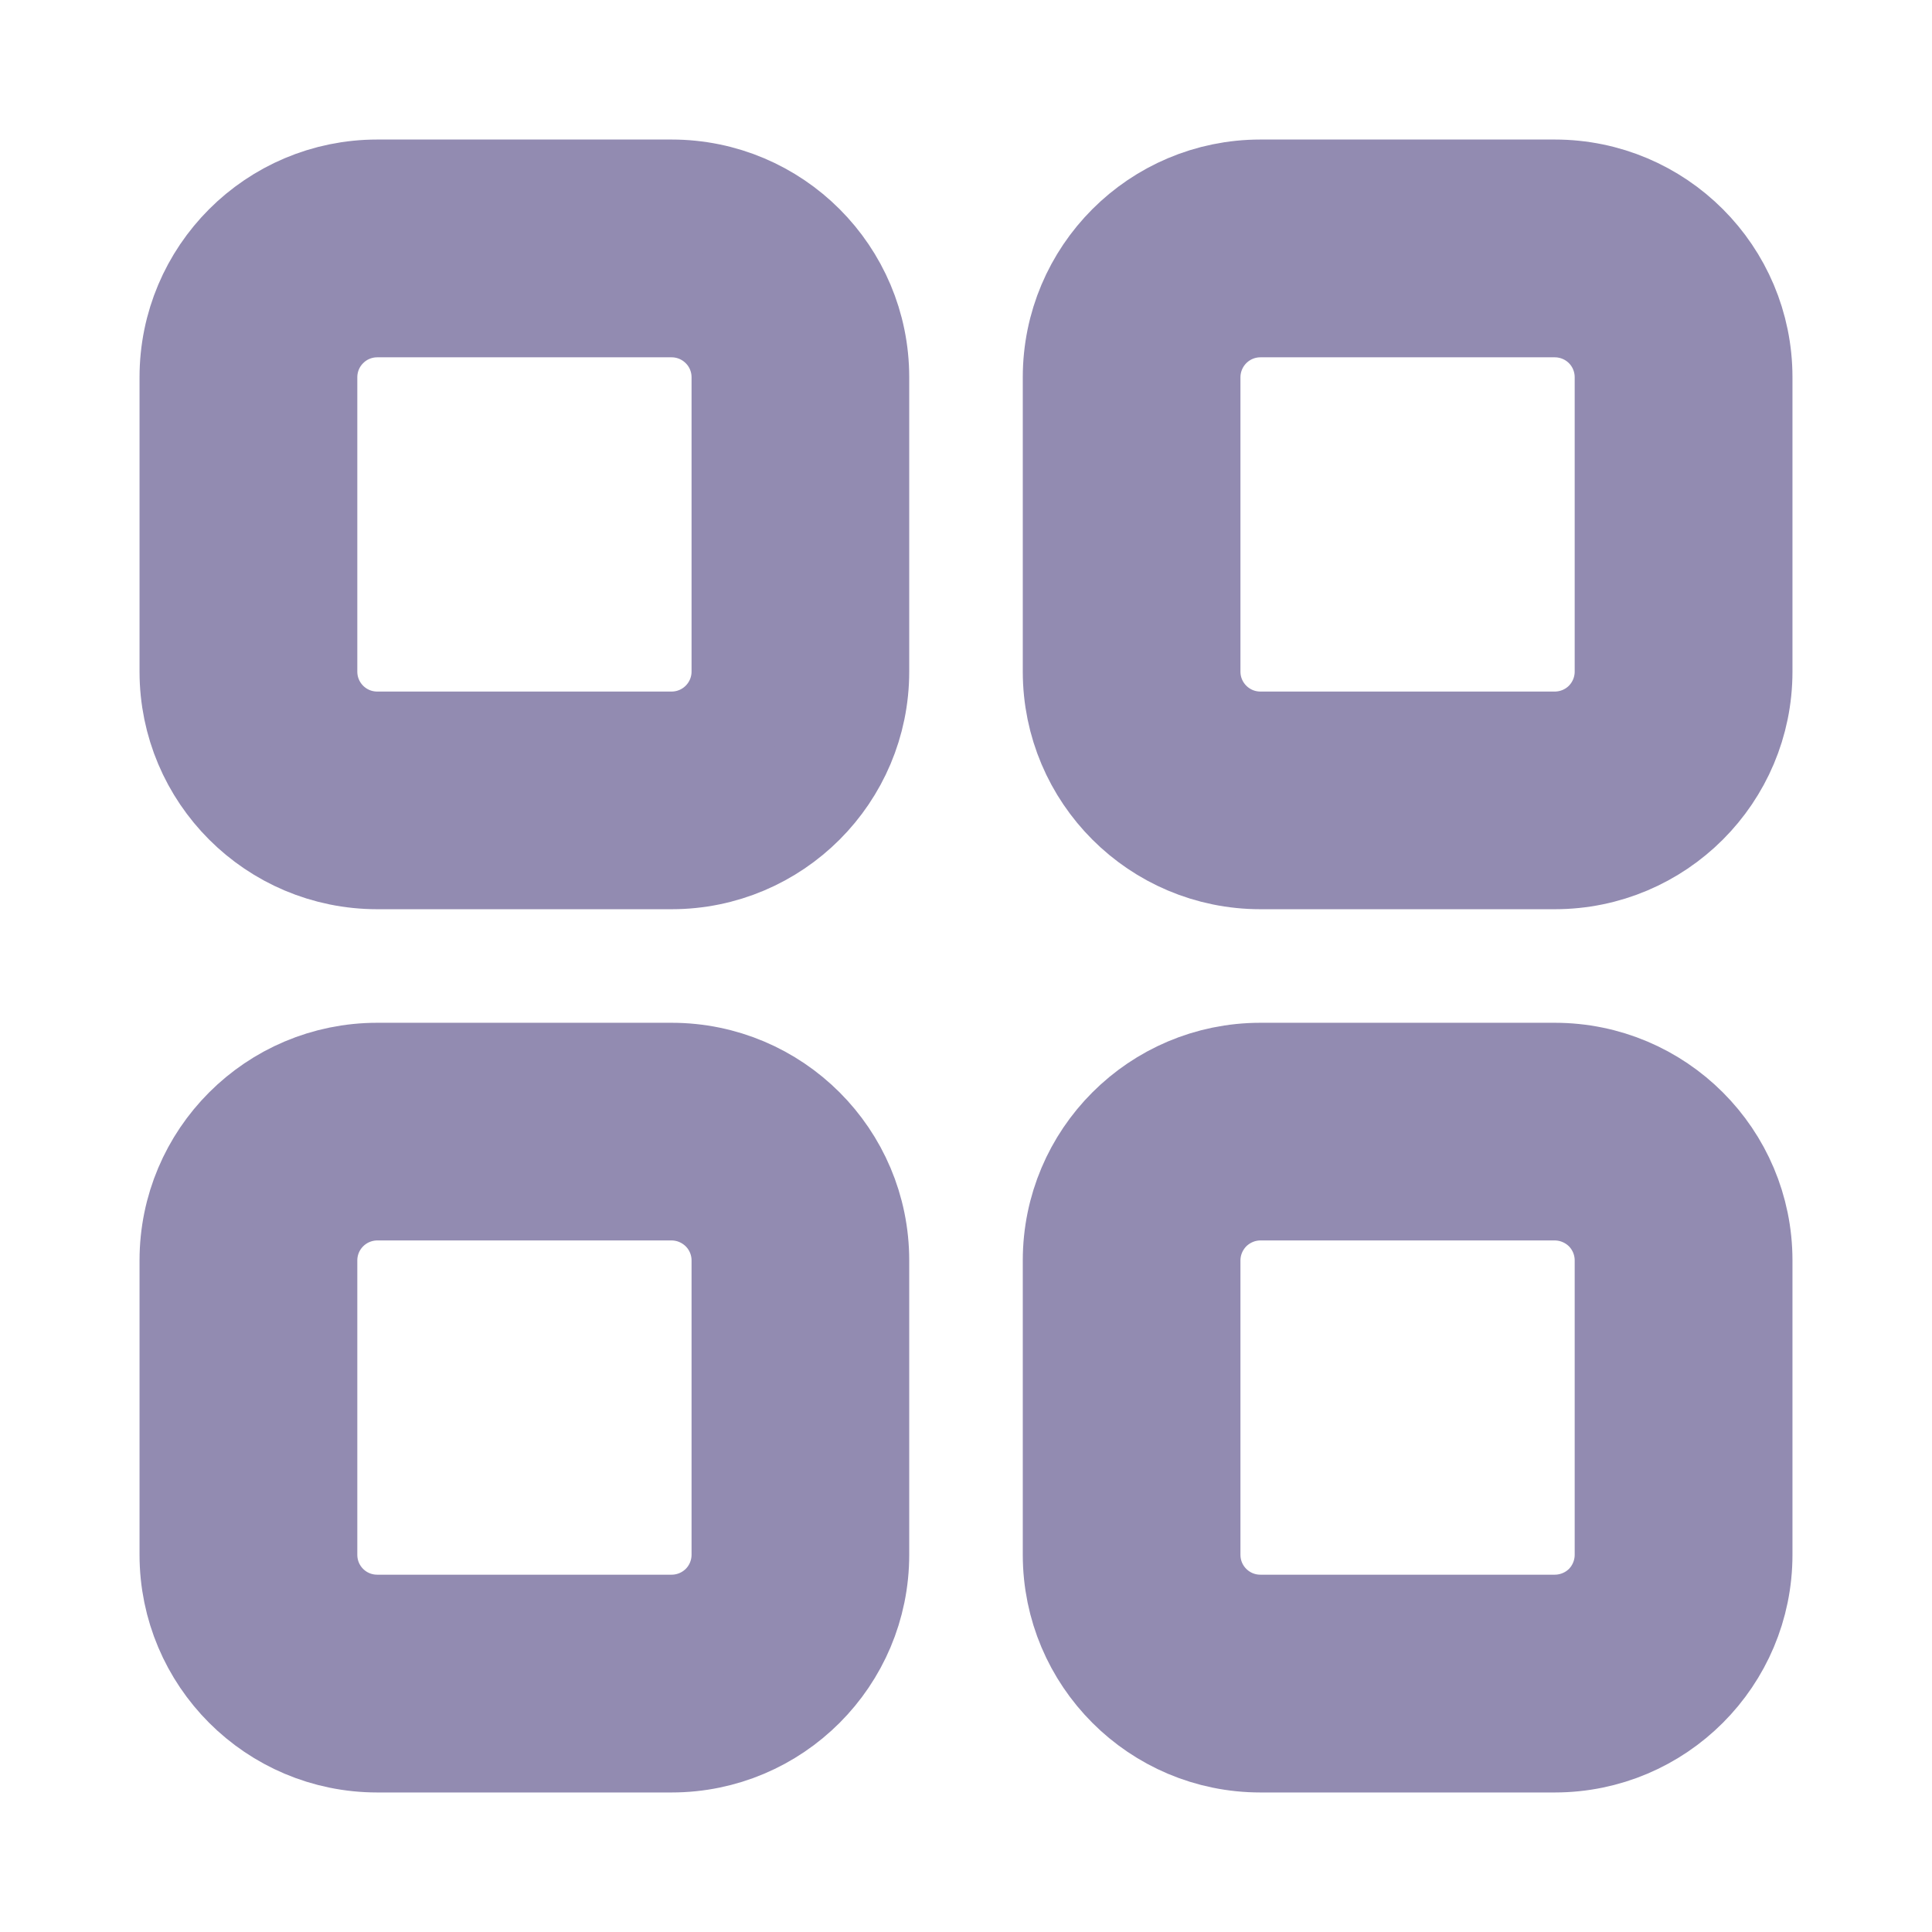
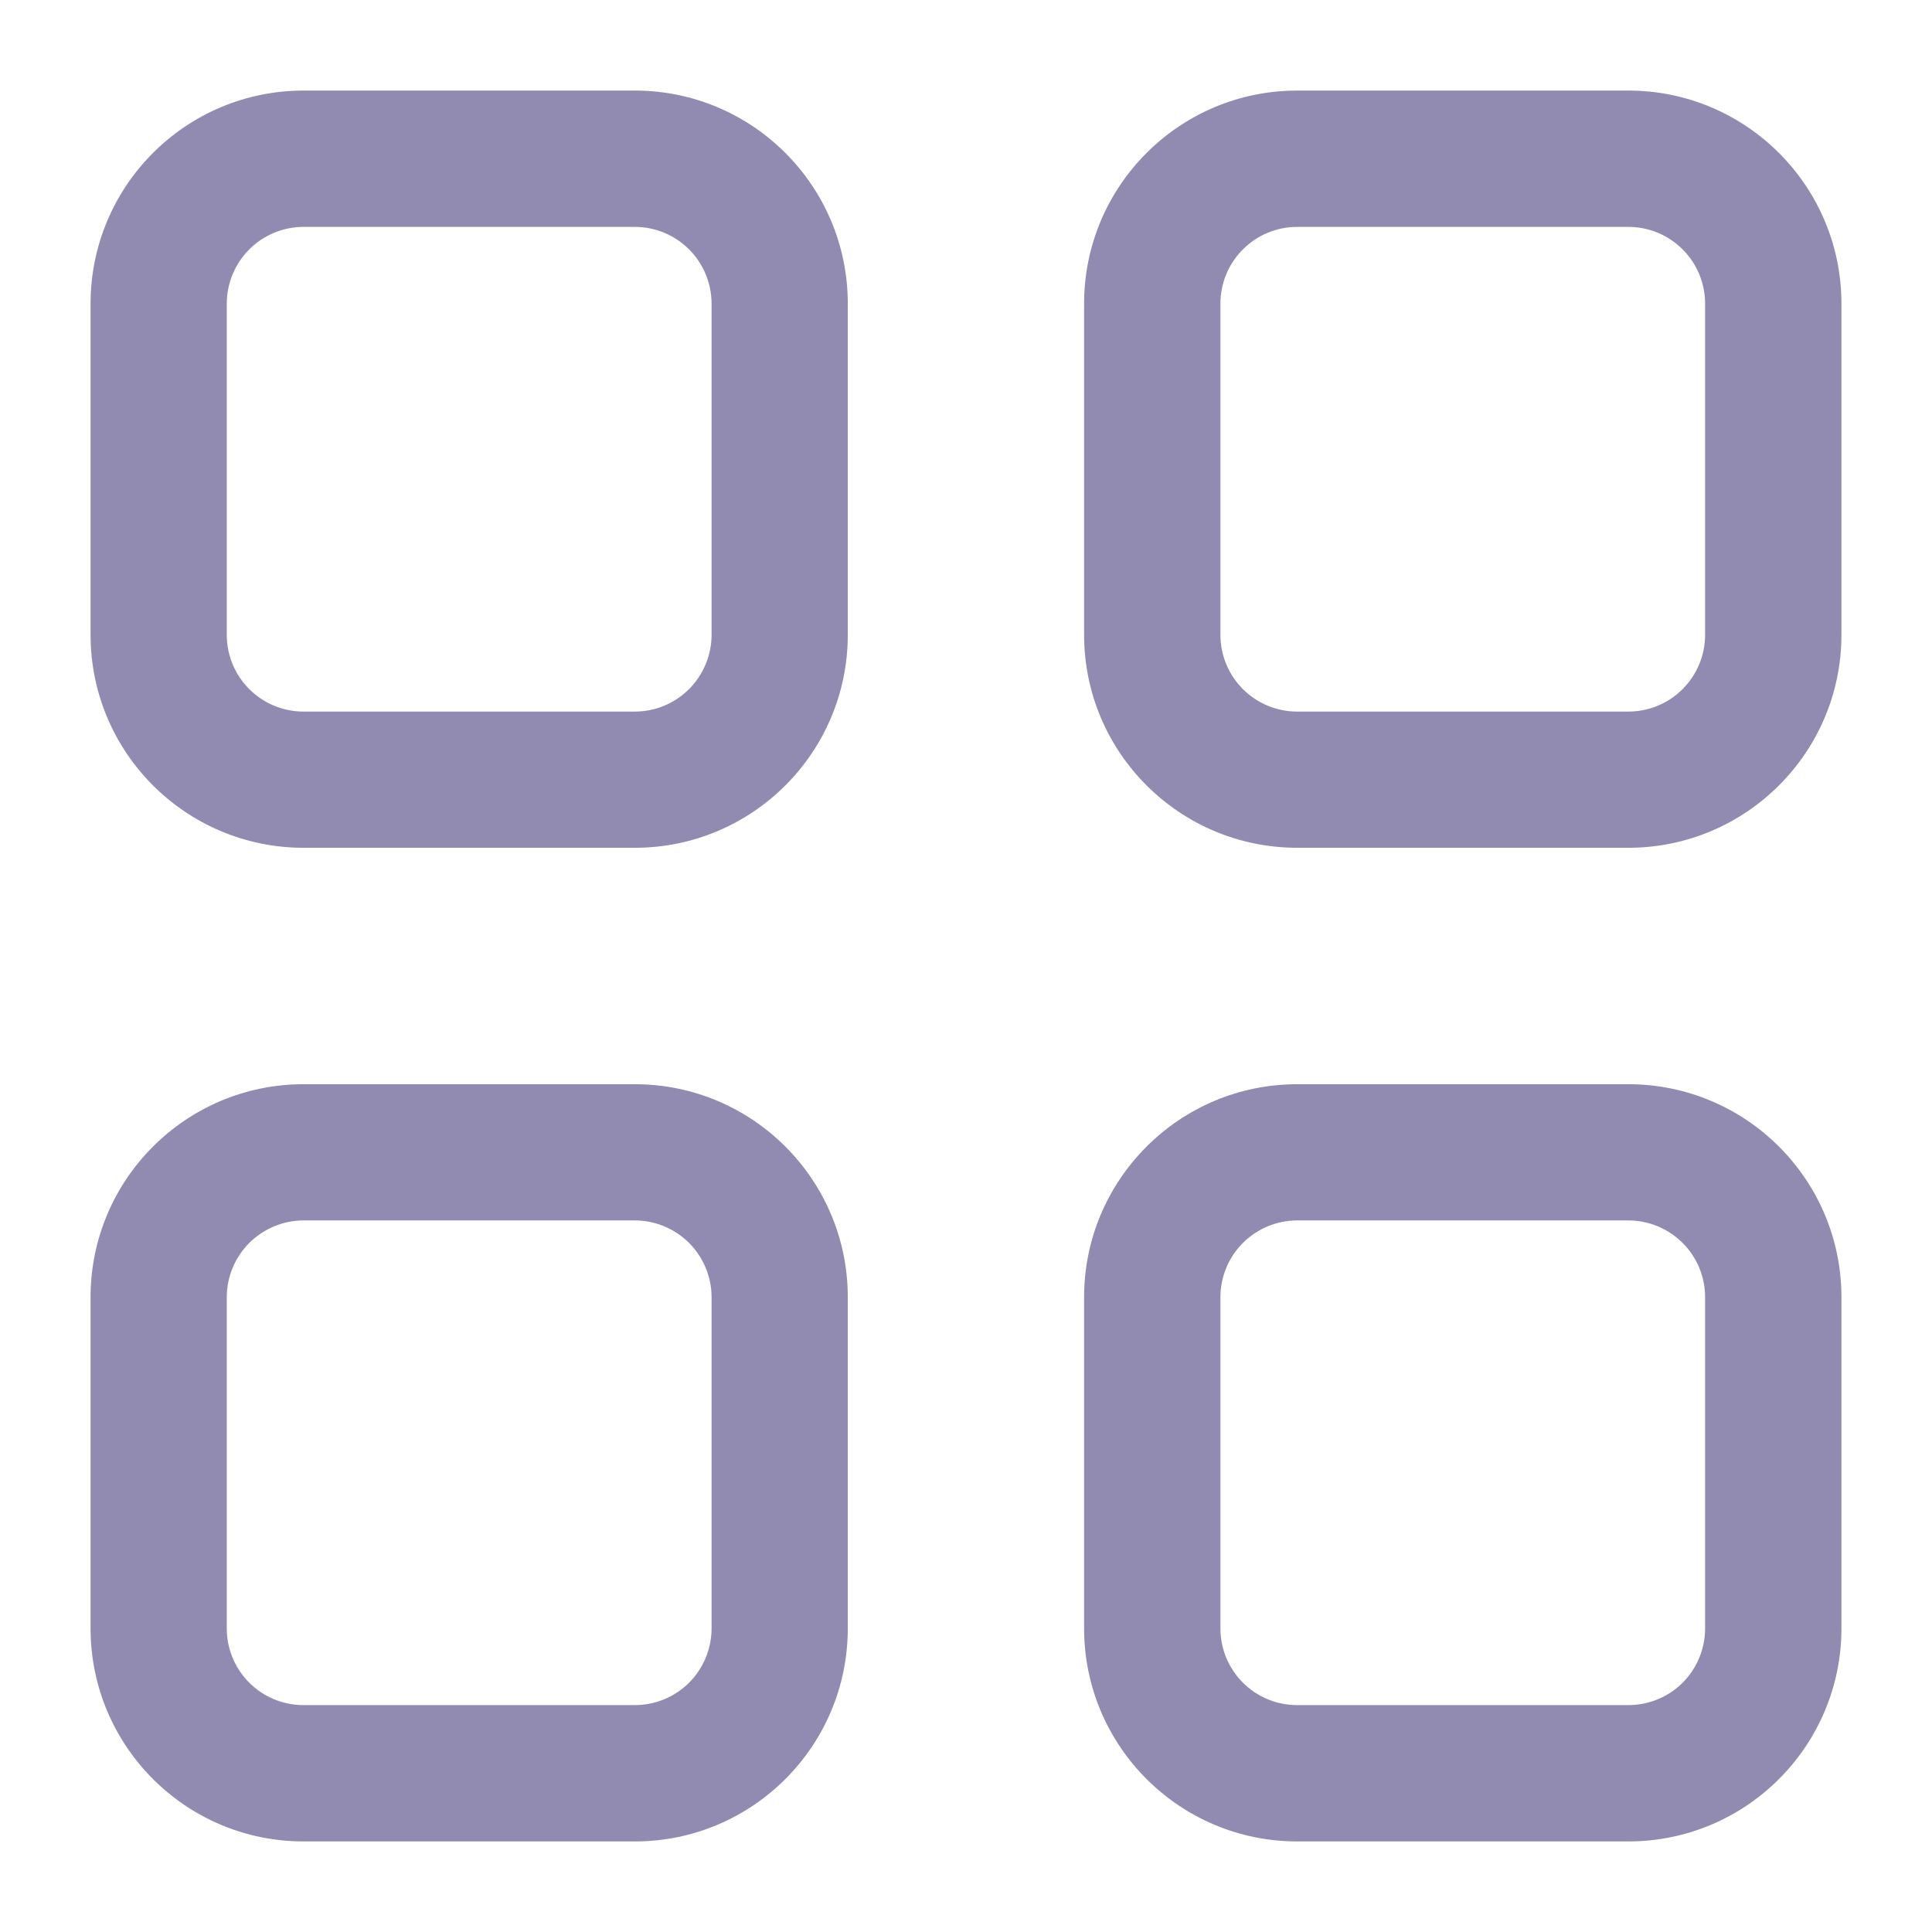
- <svg xmlns="http://www.w3.org/2000/svg" width="18" height="18" viewBox="0 0 18 18" fill="none">
-   <path d="M3.515 6.943H6.257C6.439 6.943 6.613 6.871 6.742 6.742C6.871 6.613 6.943 6.439 6.943 6.257V3.515C6.943 3.333 6.871 3.158 6.742 3.03C6.613 2.901 6.439 2.829 6.257 2.829H3.515C3.333 2.829 3.158 2.901 3.03 3.03C2.901 3.158 2.829 3.333 2.829 3.515V6.257C2.829 6.636 3.135 6.943 3.515 6.943ZM3.515 7.971C2.568 7.971 1.8 7.204 1.8 6.257V3.515C1.8 2.568 2.567 1.8 3.515 1.8H6.257C7.203 1.8 7.971 2.567 7.971 3.515V6.257C7.971 7.203 7.204 7.971 6.257 7.971H3.515ZM3.515 15.171H6.257C6.439 15.171 6.613 15.099 6.742 14.971C6.871 14.842 6.943 14.667 6.943 14.485V11.743C6.943 11.561 6.871 11.387 6.742 11.258C6.613 11.13 6.439 11.057 6.257 11.057H3.515C3.333 11.057 3.158 11.13 3.03 11.258C2.901 11.387 2.829 11.561 2.829 11.743V14.485C2.829 14.865 3.135 15.171 3.515 15.171ZM3.515 16.2C2.568 16.2 1.8 15.433 1.8 14.485V11.743C1.8 10.797 2.567 10.029 3.515 10.029H6.257C7.203 10.029 7.971 10.796 7.971 11.743V14.485C7.971 15.432 7.204 16.2 6.257 16.2H3.515ZM11.743 6.943H14.485C14.667 6.943 14.842 6.871 14.971 6.742C15.099 6.613 15.171 6.439 15.171 6.257V3.515C15.171 3.333 15.099 3.158 14.971 3.03C14.842 2.901 14.667 2.829 14.485 2.829H11.743C11.561 2.829 11.387 2.901 11.258 3.03C11.13 3.158 11.057 3.333 11.057 3.515V6.257C11.057 6.636 11.364 6.943 11.743 6.943ZM11.743 7.971C10.797 7.971 10.029 7.204 10.029 6.257V3.515C10.029 2.568 10.796 1.8 11.743 1.8H14.485C15.432 1.8 16.2 2.567 16.2 3.515V6.257C16.2 7.203 15.433 7.971 14.485 7.971H11.743ZM11.743 15.171H14.485C14.667 15.171 14.842 15.099 14.971 14.971C15.099 14.842 15.171 14.667 15.171 14.485V11.743C15.171 11.561 15.099 11.387 14.971 11.258C14.842 11.13 14.667 11.057 14.485 11.057H11.743C11.561 11.057 11.387 11.13 11.258 11.258C11.13 11.387 11.057 11.561 11.057 11.743V14.485C11.057 14.865 11.364 15.171 11.743 15.171ZM11.743 16.2C10.797 16.2 10.029 15.433 10.029 14.485V11.743C10.029 10.797 10.796 10.029 11.743 10.029H14.485C15.432 10.029 16.2 10.796 16.2 11.743V14.485C16.2 15.432 15.433 16.2 14.485 16.2H11.743Z" fill="#928BB1" stroke="#928BB1" />
+ <svg xmlns="http://www.w3.org/2000/svg" width="16" height="16" viewBox="0 0 16 16" fill="none">
+   <path d="M2.514 5.943H5.257C5.439 5.943 5.613 5.871 5.742 5.742C5.87 5.613 5.943 5.439 5.943 5.257V2.515C5.943 2.333 5.87 2.158 5.742 2.03C5.613 1.901 5.439 1.829 5.257 1.829H2.514C2.333 1.829 2.158 1.901 2.029 2.03C1.901 2.158 1.828 2.333 1.828 2.515V5.257C1.828 5.636 2.135 5.943 2.514 5.943ZM2.514 6.971C1.568 6.971 0.8 6.204 0.8 5.257V2.515C0.8 1.568 1.567 0.8 2.514 0.8H5.257C6.203 0.8 6.971 1.567 6.971 2.515V5.257C6.971 6.203 6.204 6.971 5.257 6.971H2.514ZM2.514 14.171H5.257C5.439 14.171 5.613 14.099 5.742 13.971C5.87 13.842 5.943 13.667 5.943 13.485V10.743C5.943 10.561 5.87 10.387 5.742 10.258C5.613 10.13 5.439 10.057 5.257 10.057H2.514C2.333 10.057 2.158 10.13 2.029 10.258C1.901 10.387 1.828 10.561 1.828 10.743V13.485C1.828 13.865 2.135 14.171 2.514 14.171ZM2.514 15.2C1.568 15.2 0.8 14.433 0.8 13.485V10.743C0.8 9.797 1.567 9.029 2.514 9.029H5.257C6.203 9.029 6.971 9.796 6.971 10.743V13.485C6.971 14.432 6.204 15.2 5.257 15.2H2.514ZM10.743 5.943H13.485C13.667 5.943 13.842 5.871 13.97 5.742C14.099 5.613 14.171 5.439 14.171 5.257V2.515C14.171 2.333 14.099 2.158 13.97 2.03C13.842 1.901 13.667 1.829 13.485 1.829H10.743C10.561 1.829 10.386 1.901 10.258 2.03C10.129 2.158 10.057 2.333 10.057 2.515V5.257C10.057 5.636 10.364 5.943 10.743 5.943ZM10.743 6.971C9.797 6.971 9.028 6.204 9.028 5.257V2.515C9.028 1.568 9.796 0.8 10.743 0.8H13.485C14.431 0.8 15.2 1.567 15.2 2.515V5.257C15.2 6.203 14.432 6.971 13.485 6.971H10.743ZM10.743 14.171H13.485C13.667 14.171 13.842 14.099 13.97 13.971C14.099 13.842 14.171 13.667 14.171 13.485V10.743C14.171 10.561 14.099 10.387 13.97 10.258C13.842 10.13 13.667 10.057 13.485 10.057H10.743C10.561 10.057 10.386 10.13 10.258 10.258C10.129 10.387 10.057 10.561 10.057 10.743V13.485C10.057 13.865 10.364 14.171 10.743 14.171ZM10.743 15.2C9.797 15.2 9.028 14.433 9.028 13.485V10.743C9.028 9.797 9.796 9.029 10.743 9.029H13.485C14.431 9.029 15.2 9.796 15.2 10.743V13.485C15.2 14.432 14.432 15.2 13.485 15.2H10.743Z" fill="#928BB1" stroke="#928BB1" stroke-width="0.1" />
</svg>
